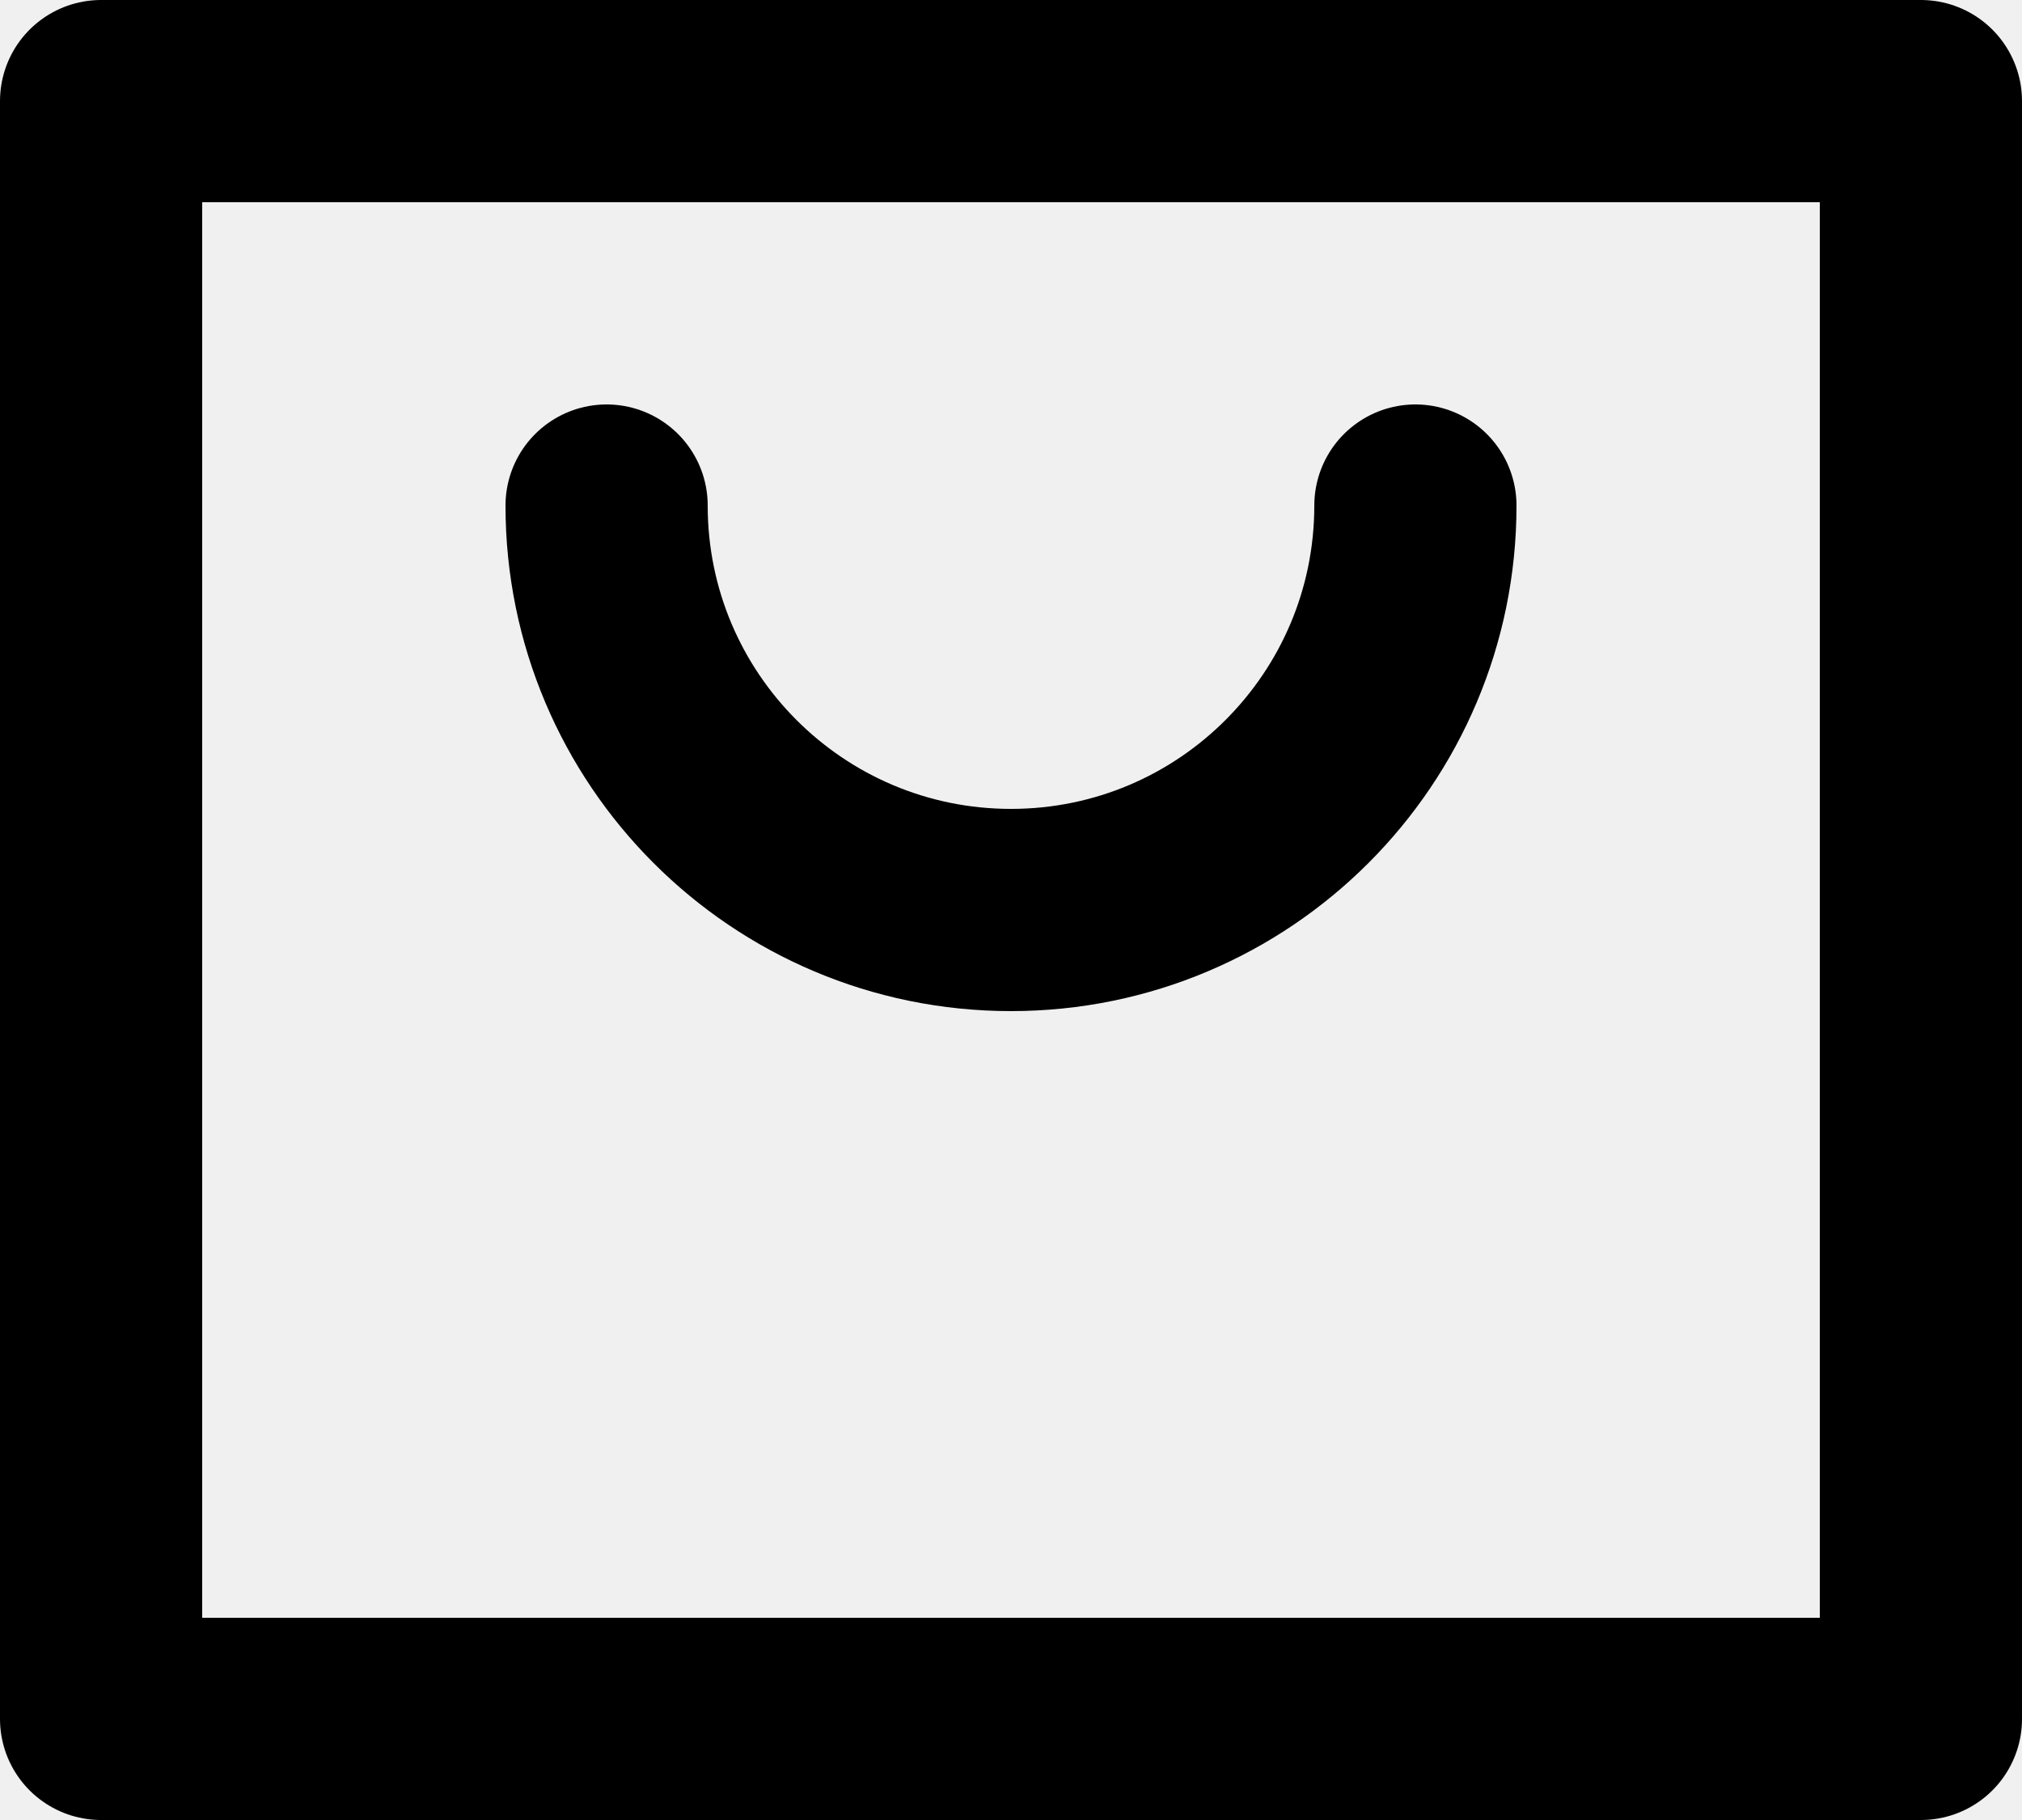
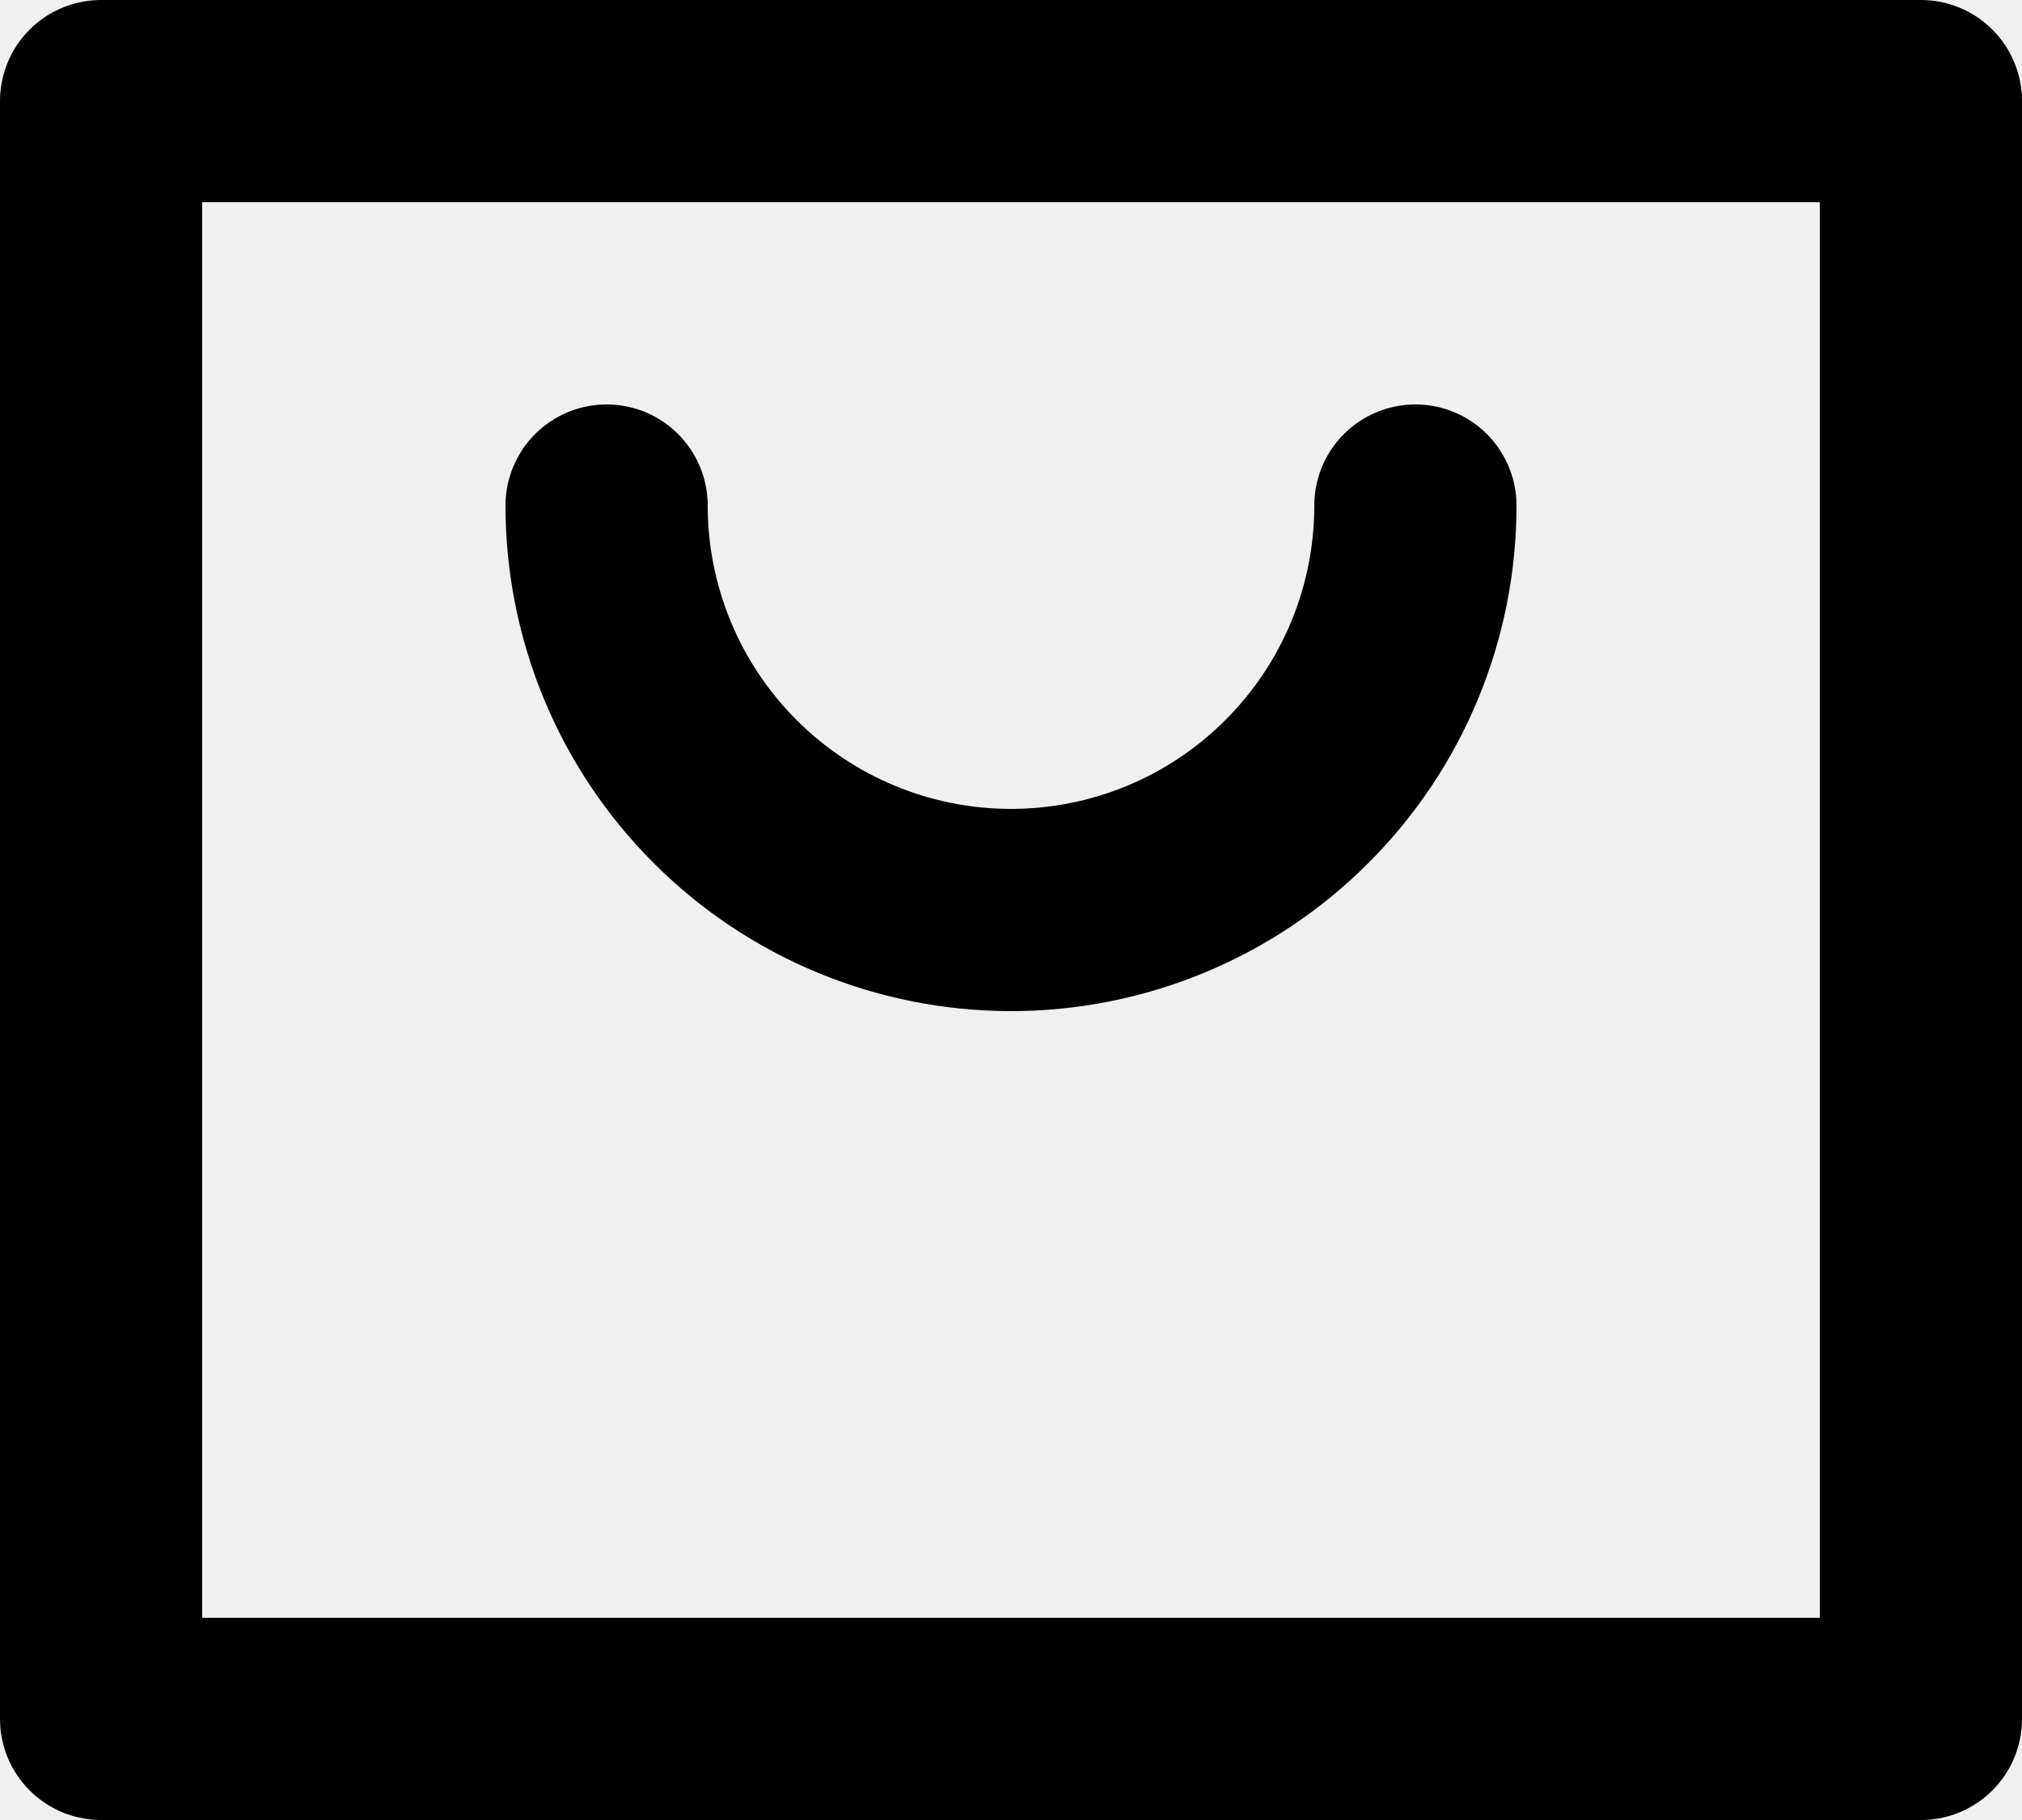
- <svg xmlns="http://www.w3.org/2000/svg" width="20" height="18" fill="#fff">
-   <path d="M14 5a4 4 0 11-8 0M1 1h18v16H1V1z" stroke="currentColor" stroke-width="2" stroke-linecap="round" stroke-linejoin="round" fill="none" />
+ <svg xmlns="http://www.w3.org/2000/svg" width="20" height="18" viewBox="0 0 20 18" fill="white">
+   <path d="M14 5C14 6.061 13.579 7.078 12.828 7.828C12.078 8.579 11.061 9 10 9C8.939 9 7.922 8.579 7.172 7.828C6.421 7.078 6 6.061 6 5M1 1H19V17H1V1Z" stroke="currentColor" stroke-width="2" stroke-linecap="round" stroke-linejoin="round" fill="none" />
</svg>
